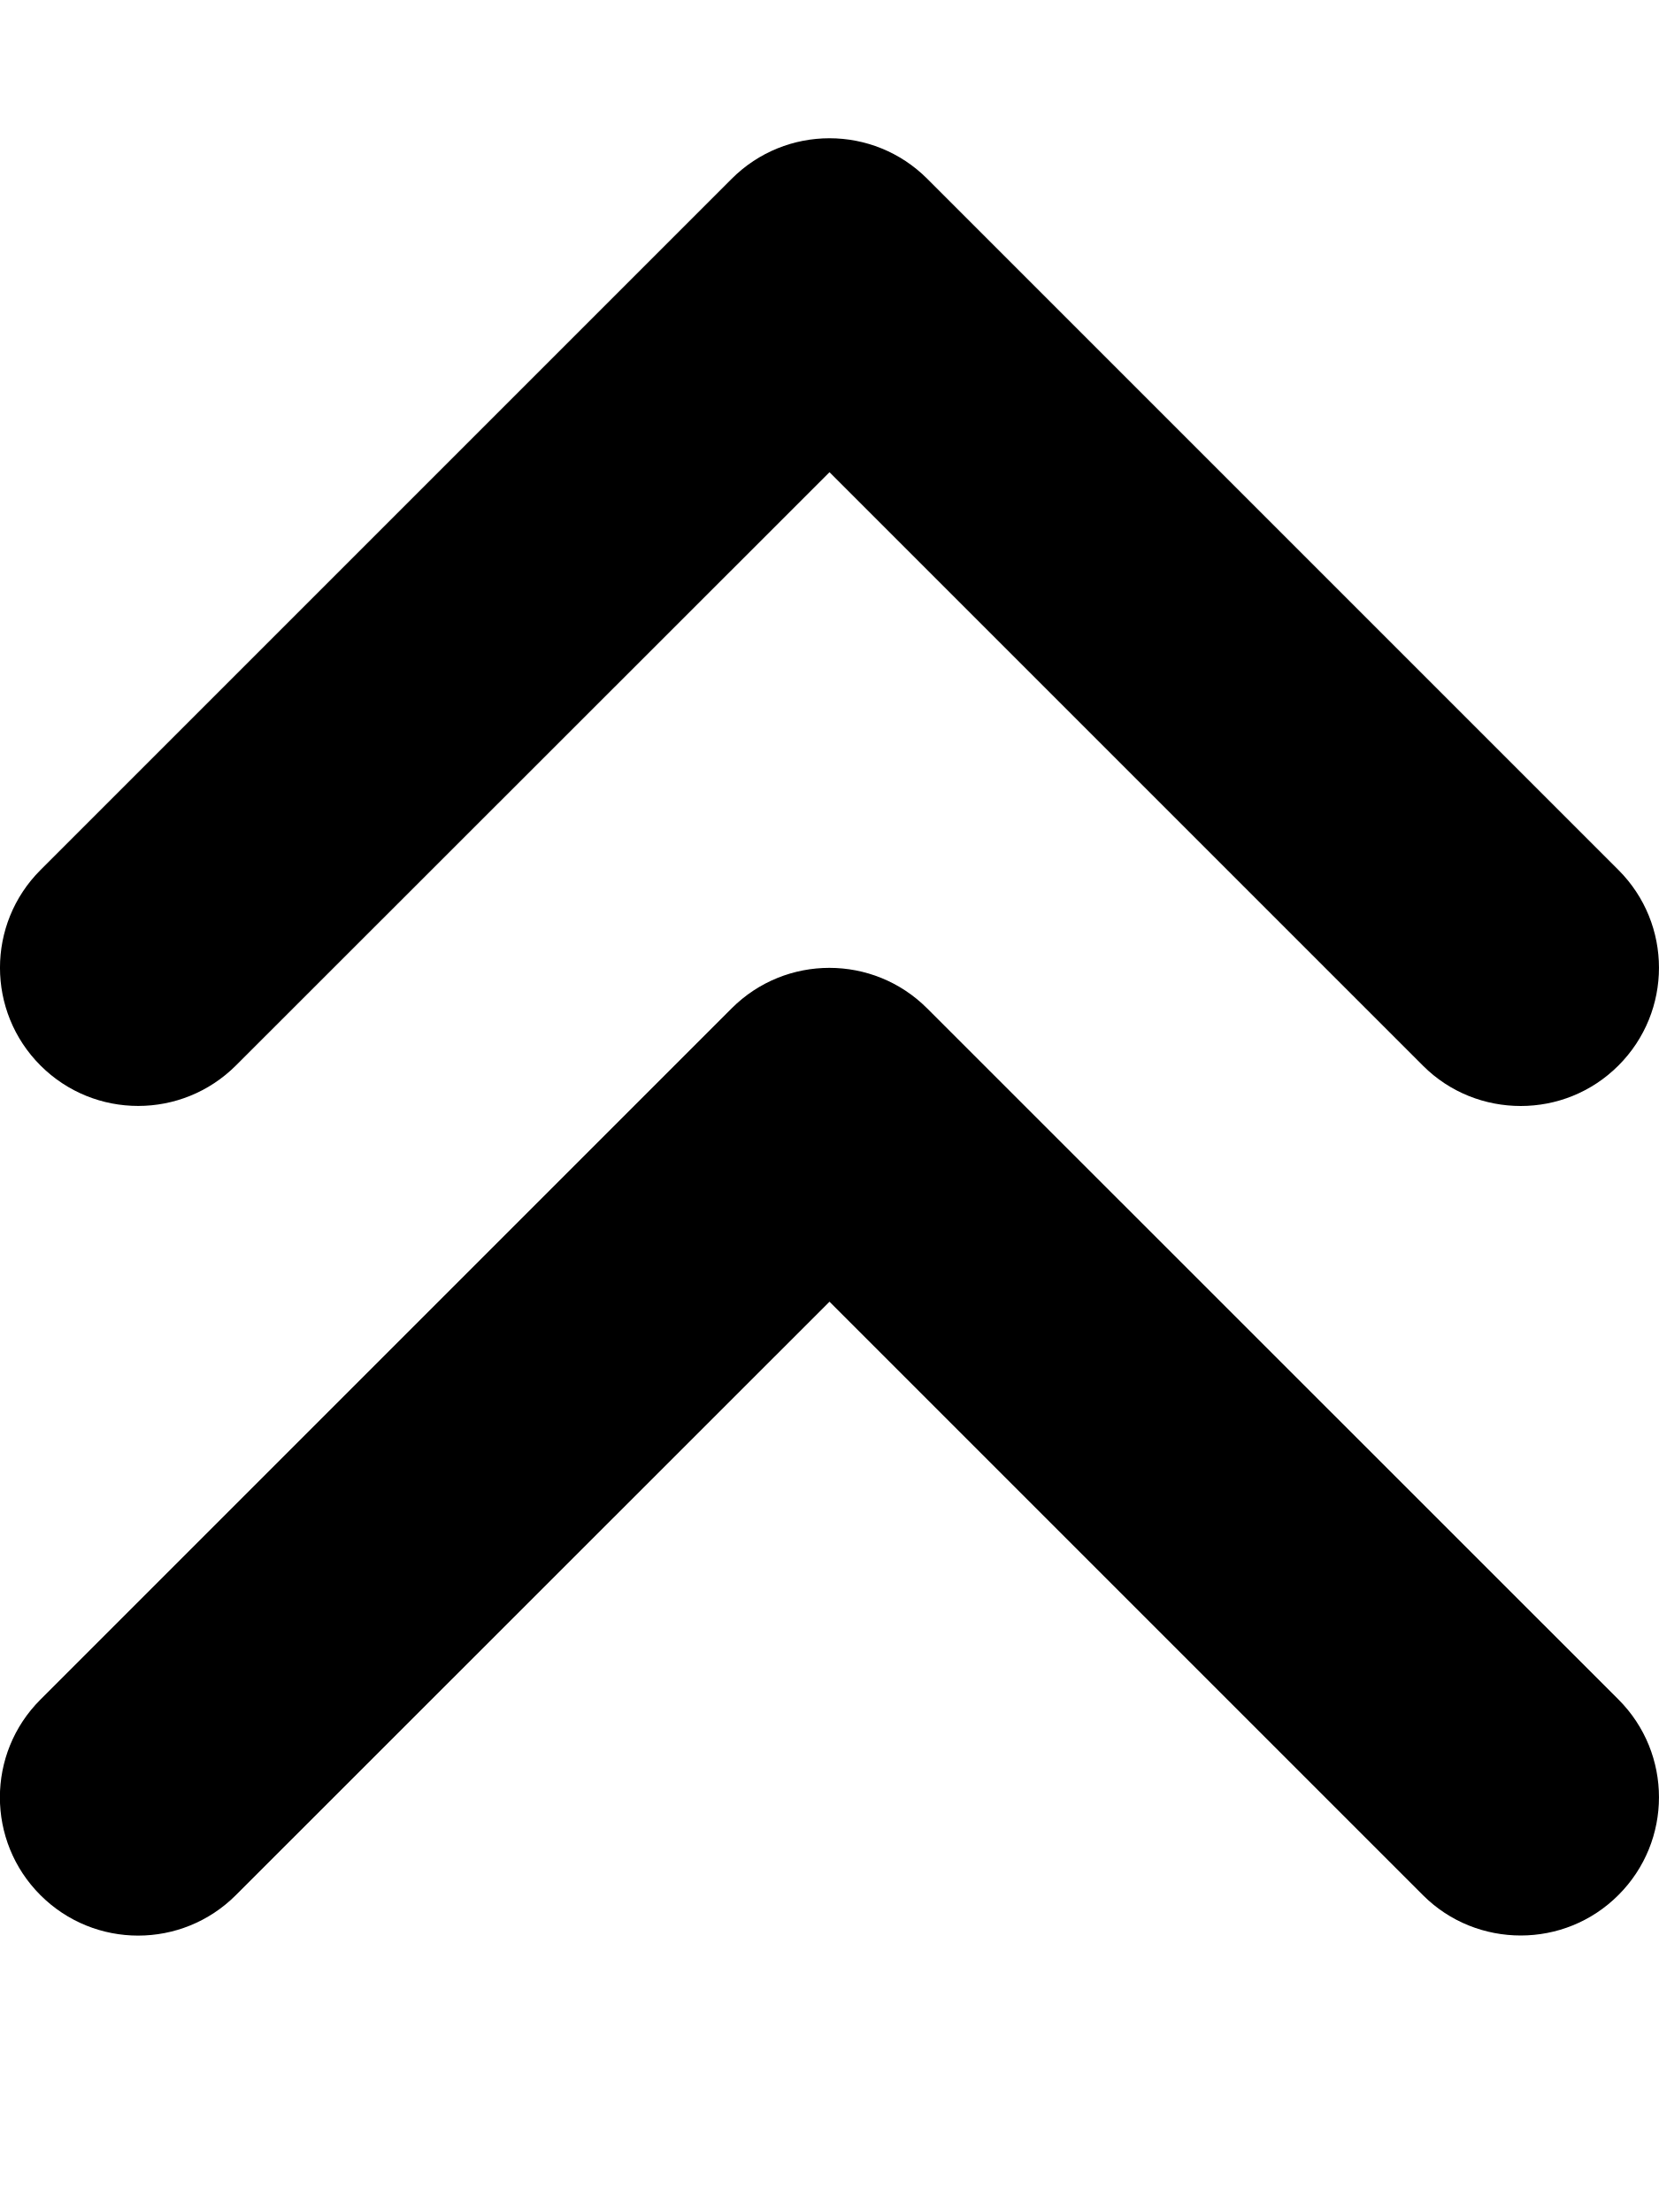
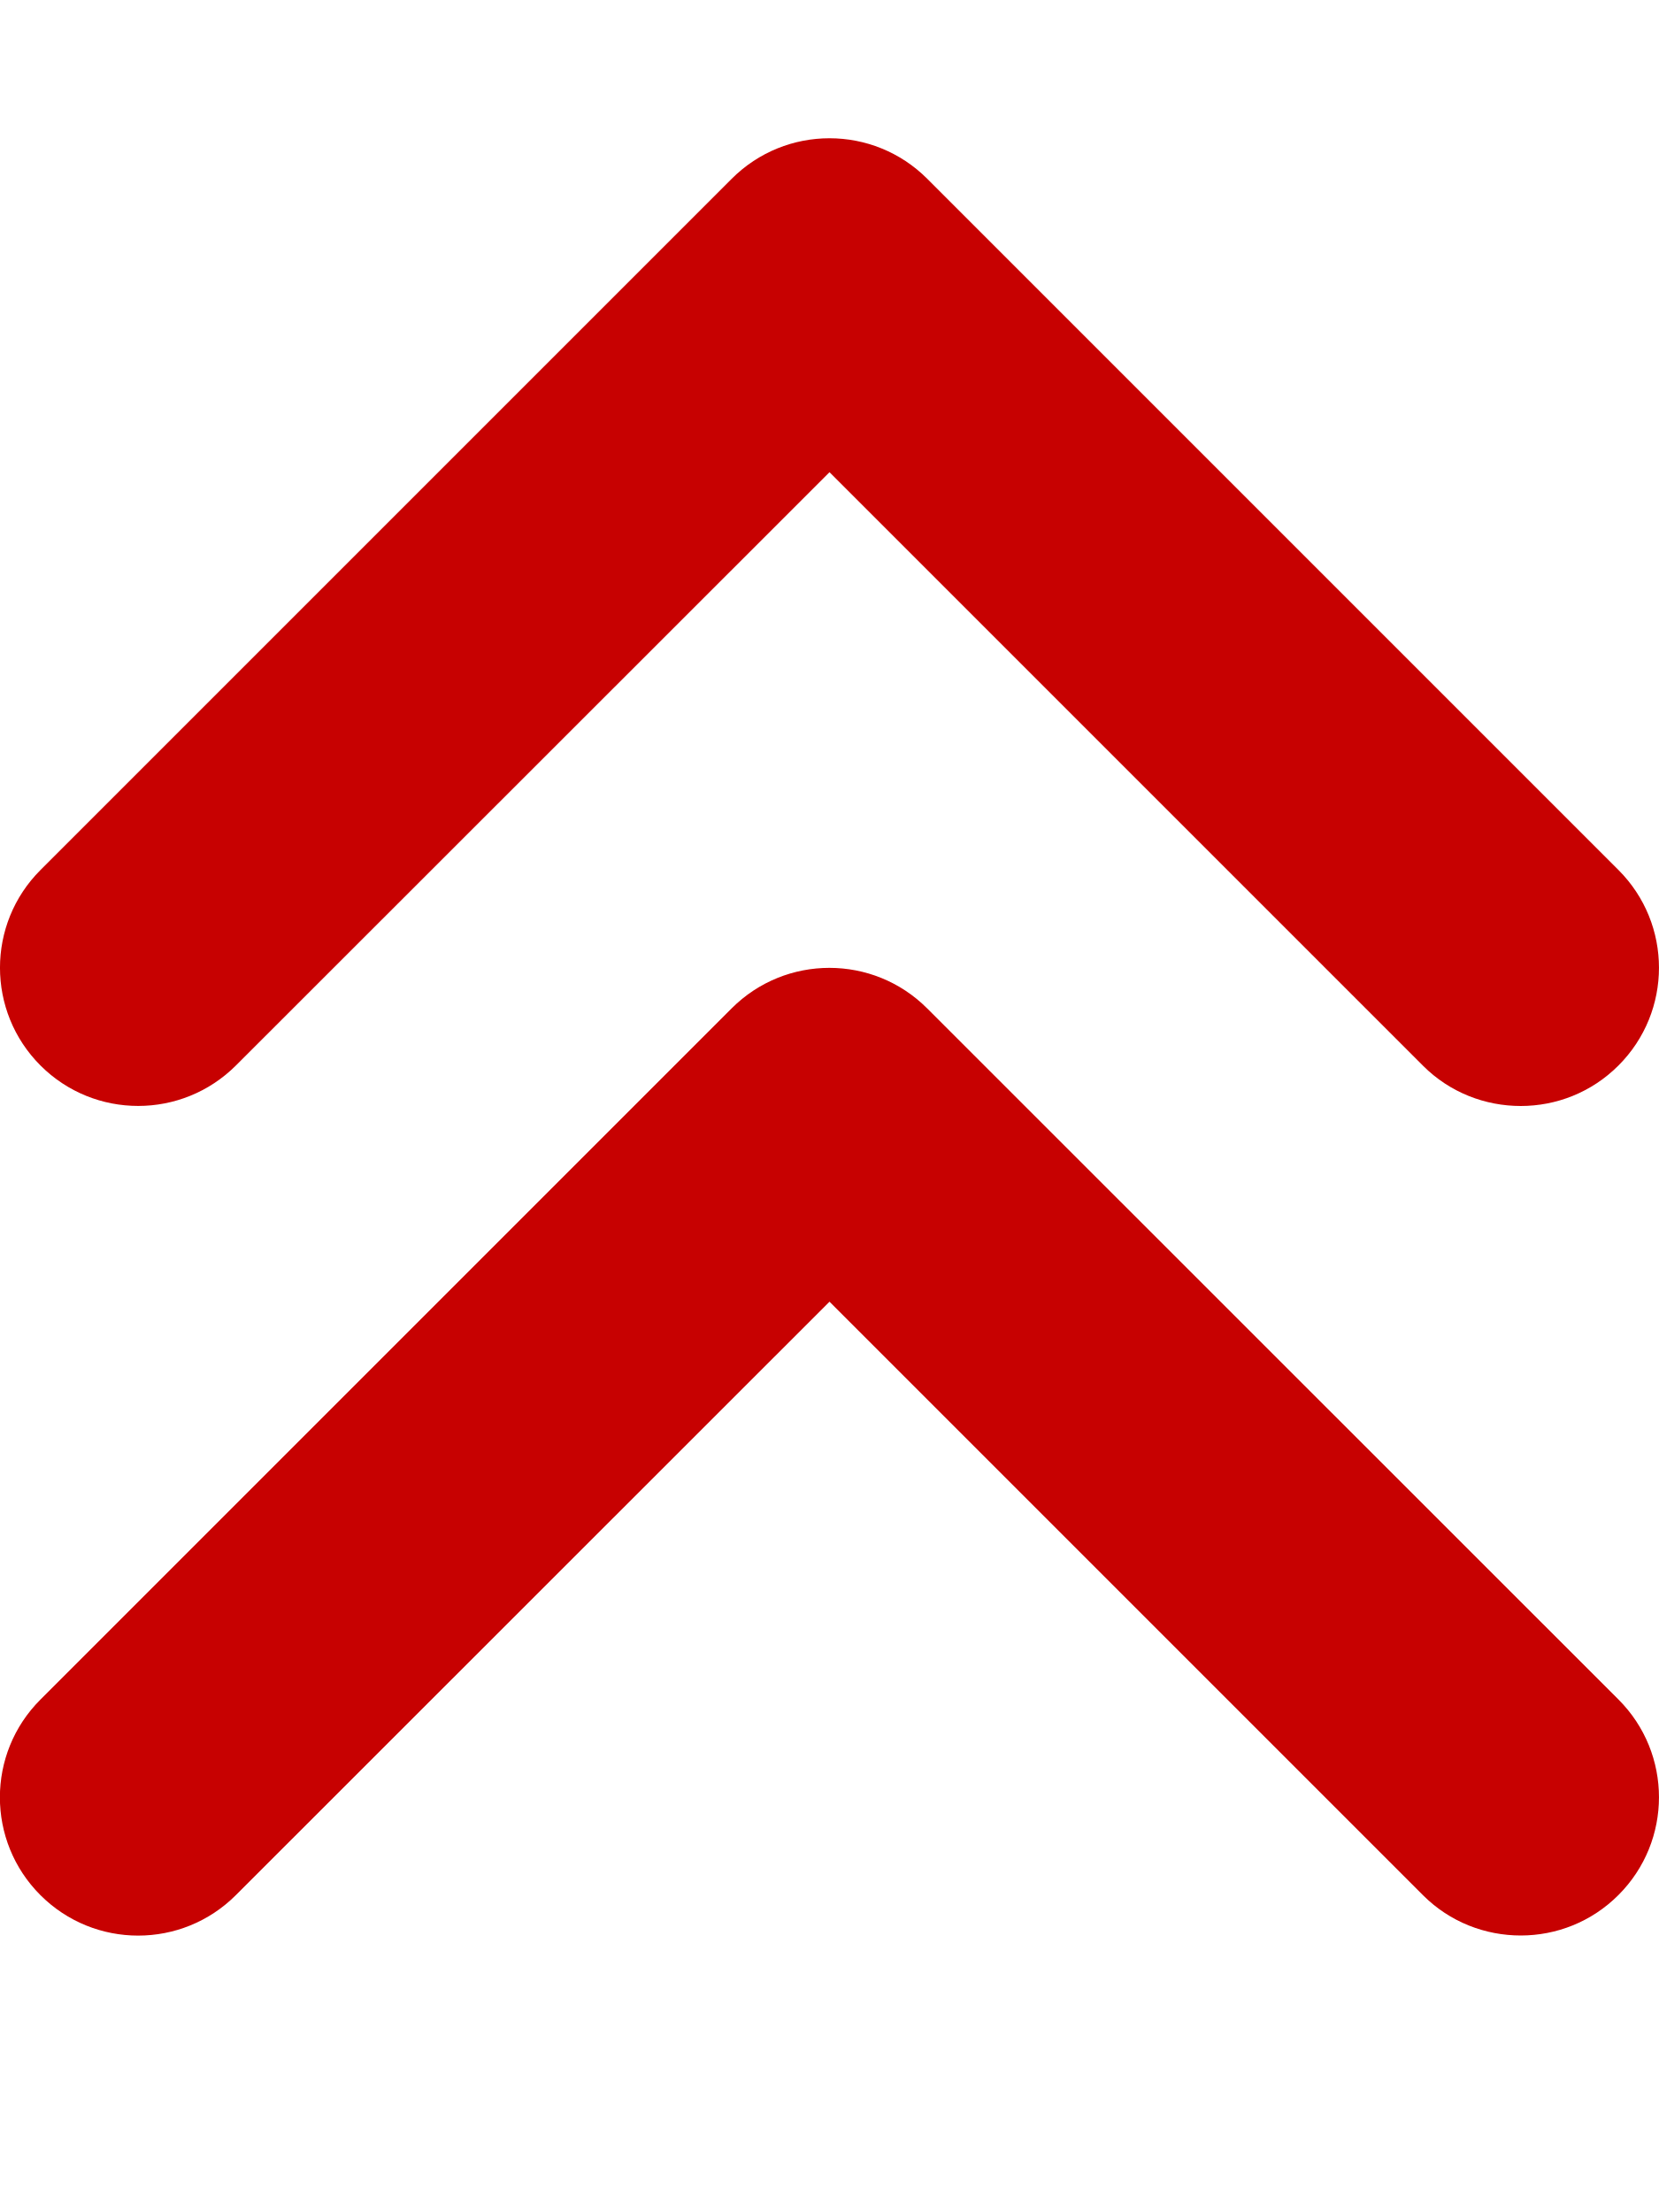
<svg xmlns="http://www.w3.org/2000/svg" viewBox="0 0 384 512">
-   <path d="M54.63 246.6L192 109.3l137.4 137.4C335.6 252.9 343.8 256 352 256s16.38-3.125 22.62-9.375c12.5-12.5 12.5-32.75 0-45.25l-160-160c-12.5-12.5-32.75-12.5-45.25 0l-160 160c-12.5 12.5-12.5 32.75 0 45.25S42.13 259.1 54.63 246.6zM214.6 233.4c-12.5-12.5-32.75-12.5-45.25 0l-160 160c-12.5 12.5-12.5 32.75 0 45.25s32.75 12.5 45.25 0L192 301.3l137.4 137.4C335.6 444.9 343.8 448 352 448s16.38-3.125 22.62-9.375c12.5-12.5 12.5-32.75 0-45.25L214.6 233.4z" />
+   <path style="fill:#C70101;" d="M54.63 246.6L192 109.3l137.4 137.4C335.6 252.9 343.8 256 352 256s16.38-3.125 22.62-9.375c12.5-12.5 12.5-32.75 0-45.25l-160-160c-12.5-12.5-32.75-12.5-45.25 0l-160 160c-12.5 12.5-12.5 32.75 0 45.25S42.13 259.1 54.63 246.6zM214.6 233.4c-12.5-12.5-32.75-12.5-45.25 0l-160 160c-12.5 12.5-12.5 32.75 0 45.25s32.75 12.5 45.25 0L192 301.3l137.4 137.4C335.6 444.9 343.8 448 352 448s16.38-3.125 22.62-9.375c12.5-12.5 12.5-32.75 0-45.25L214.6 233.4z" />
</svg>
